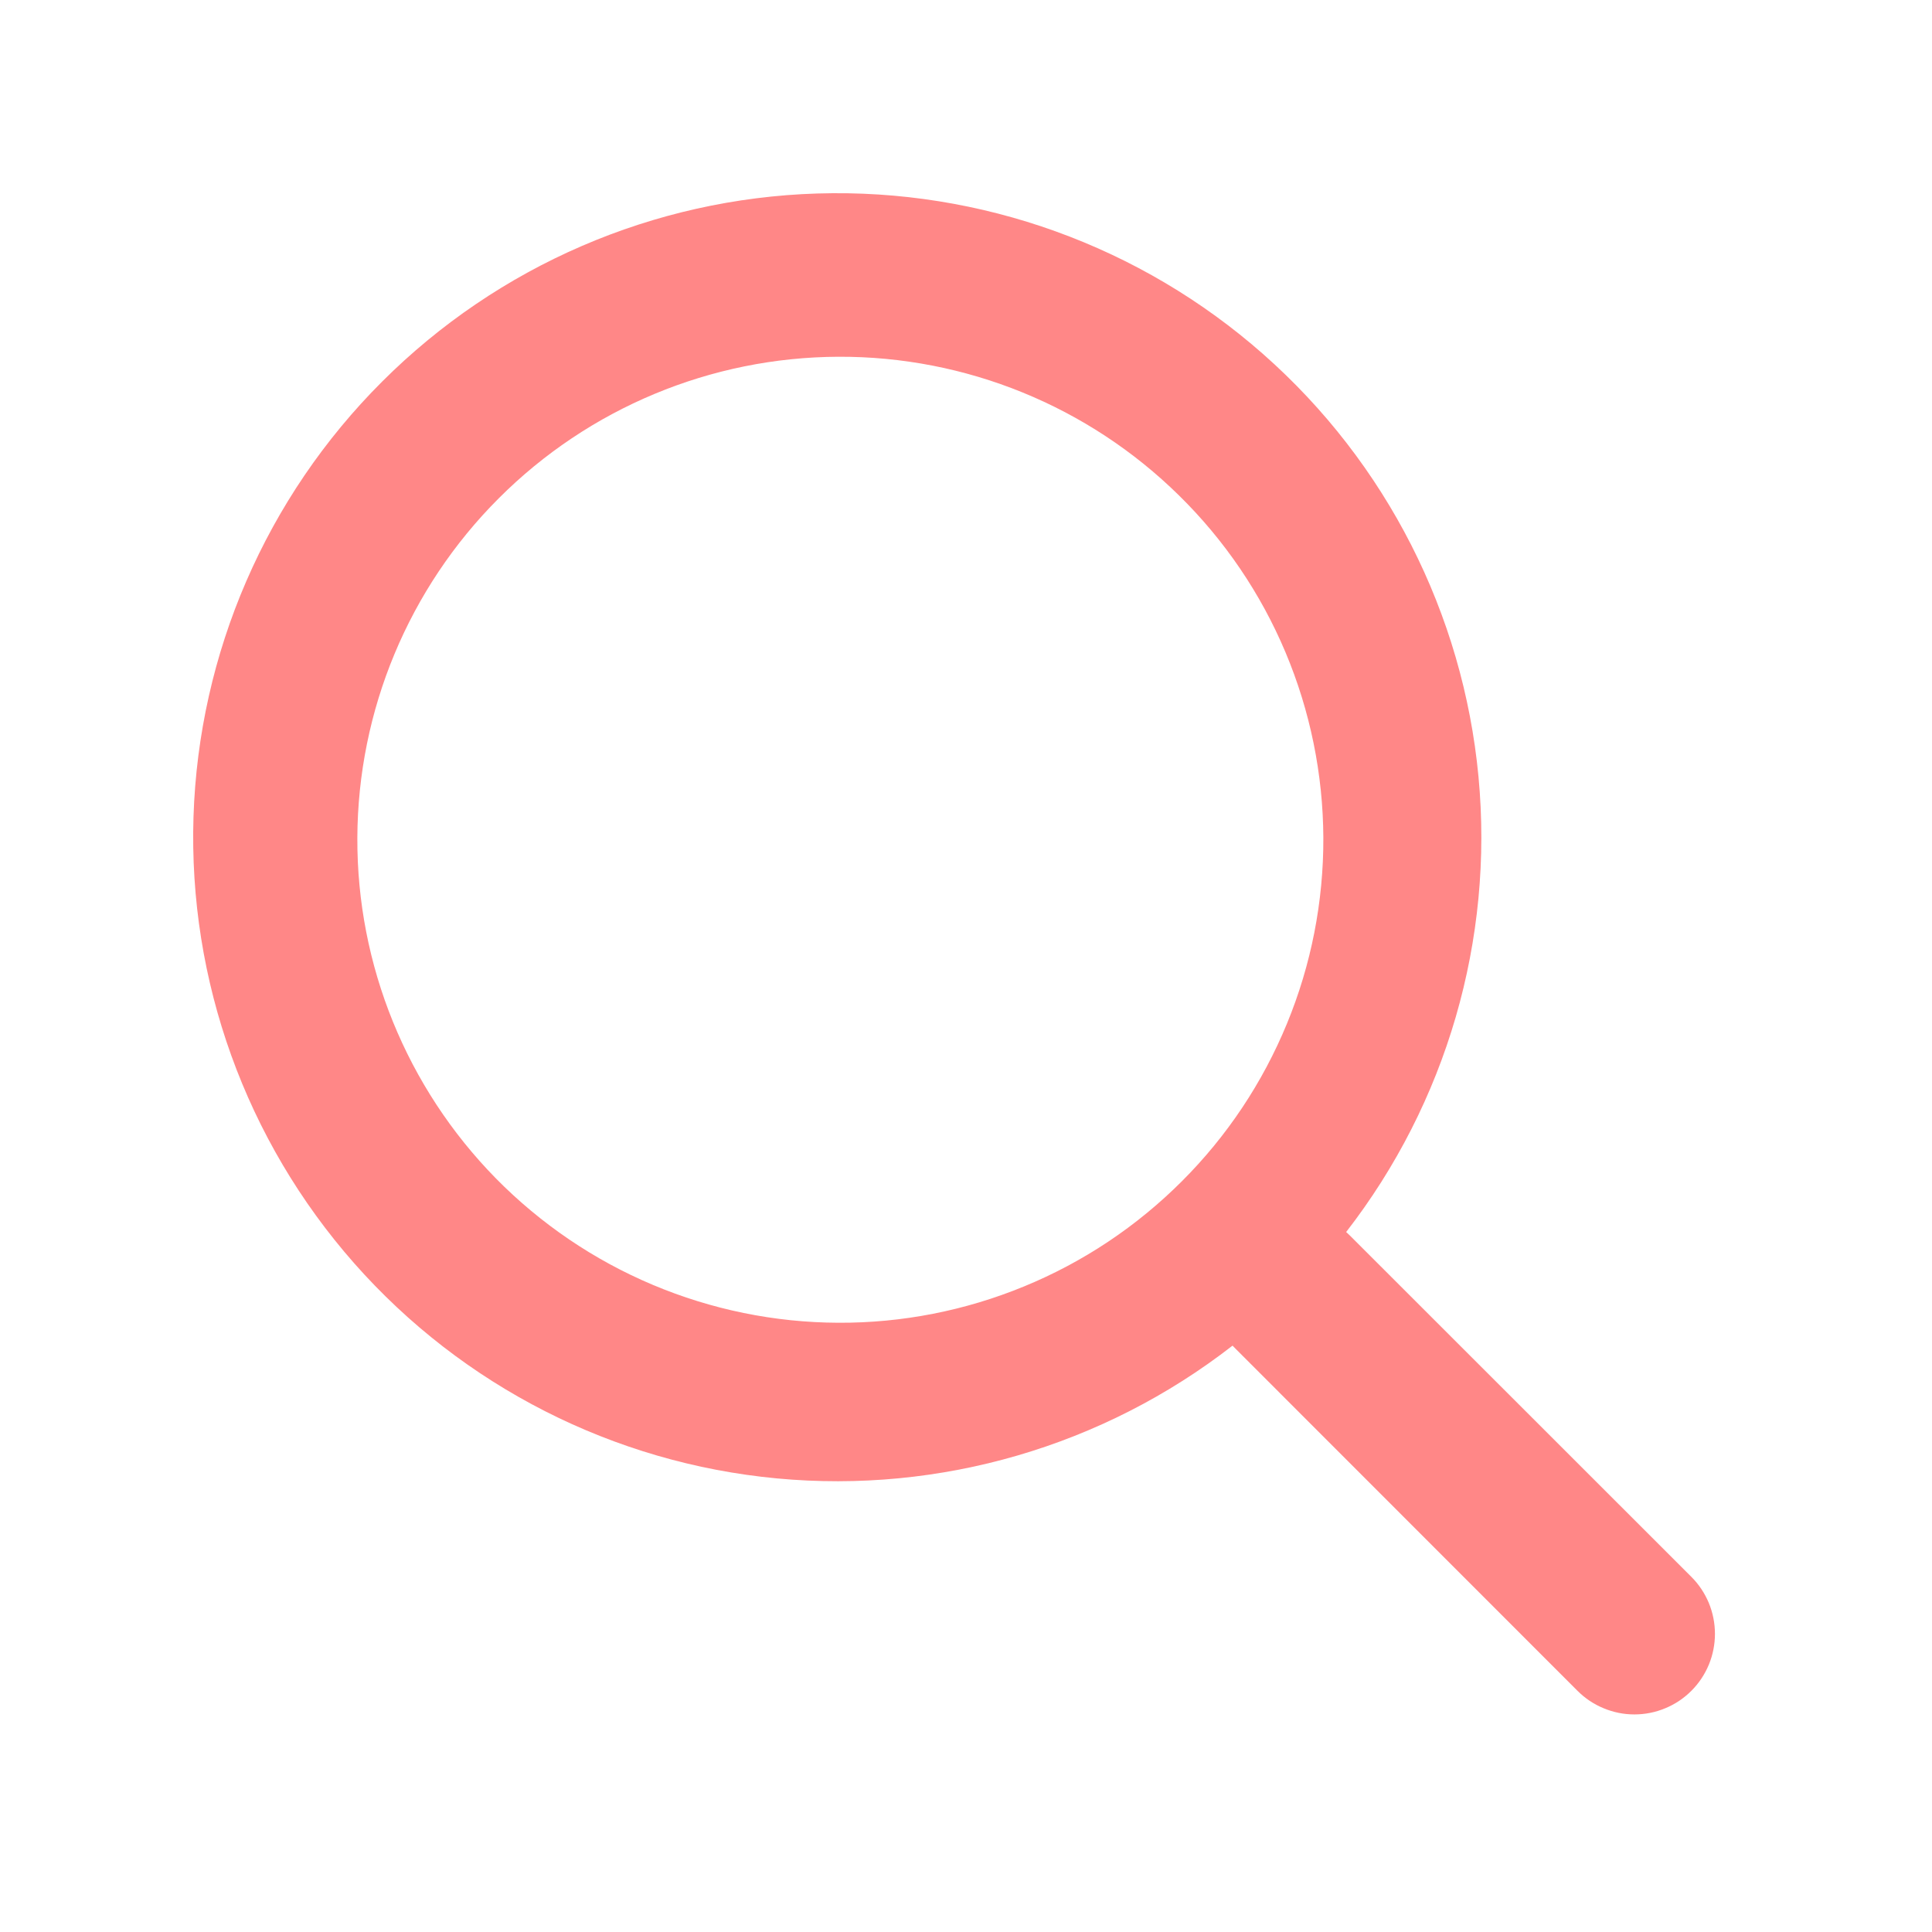
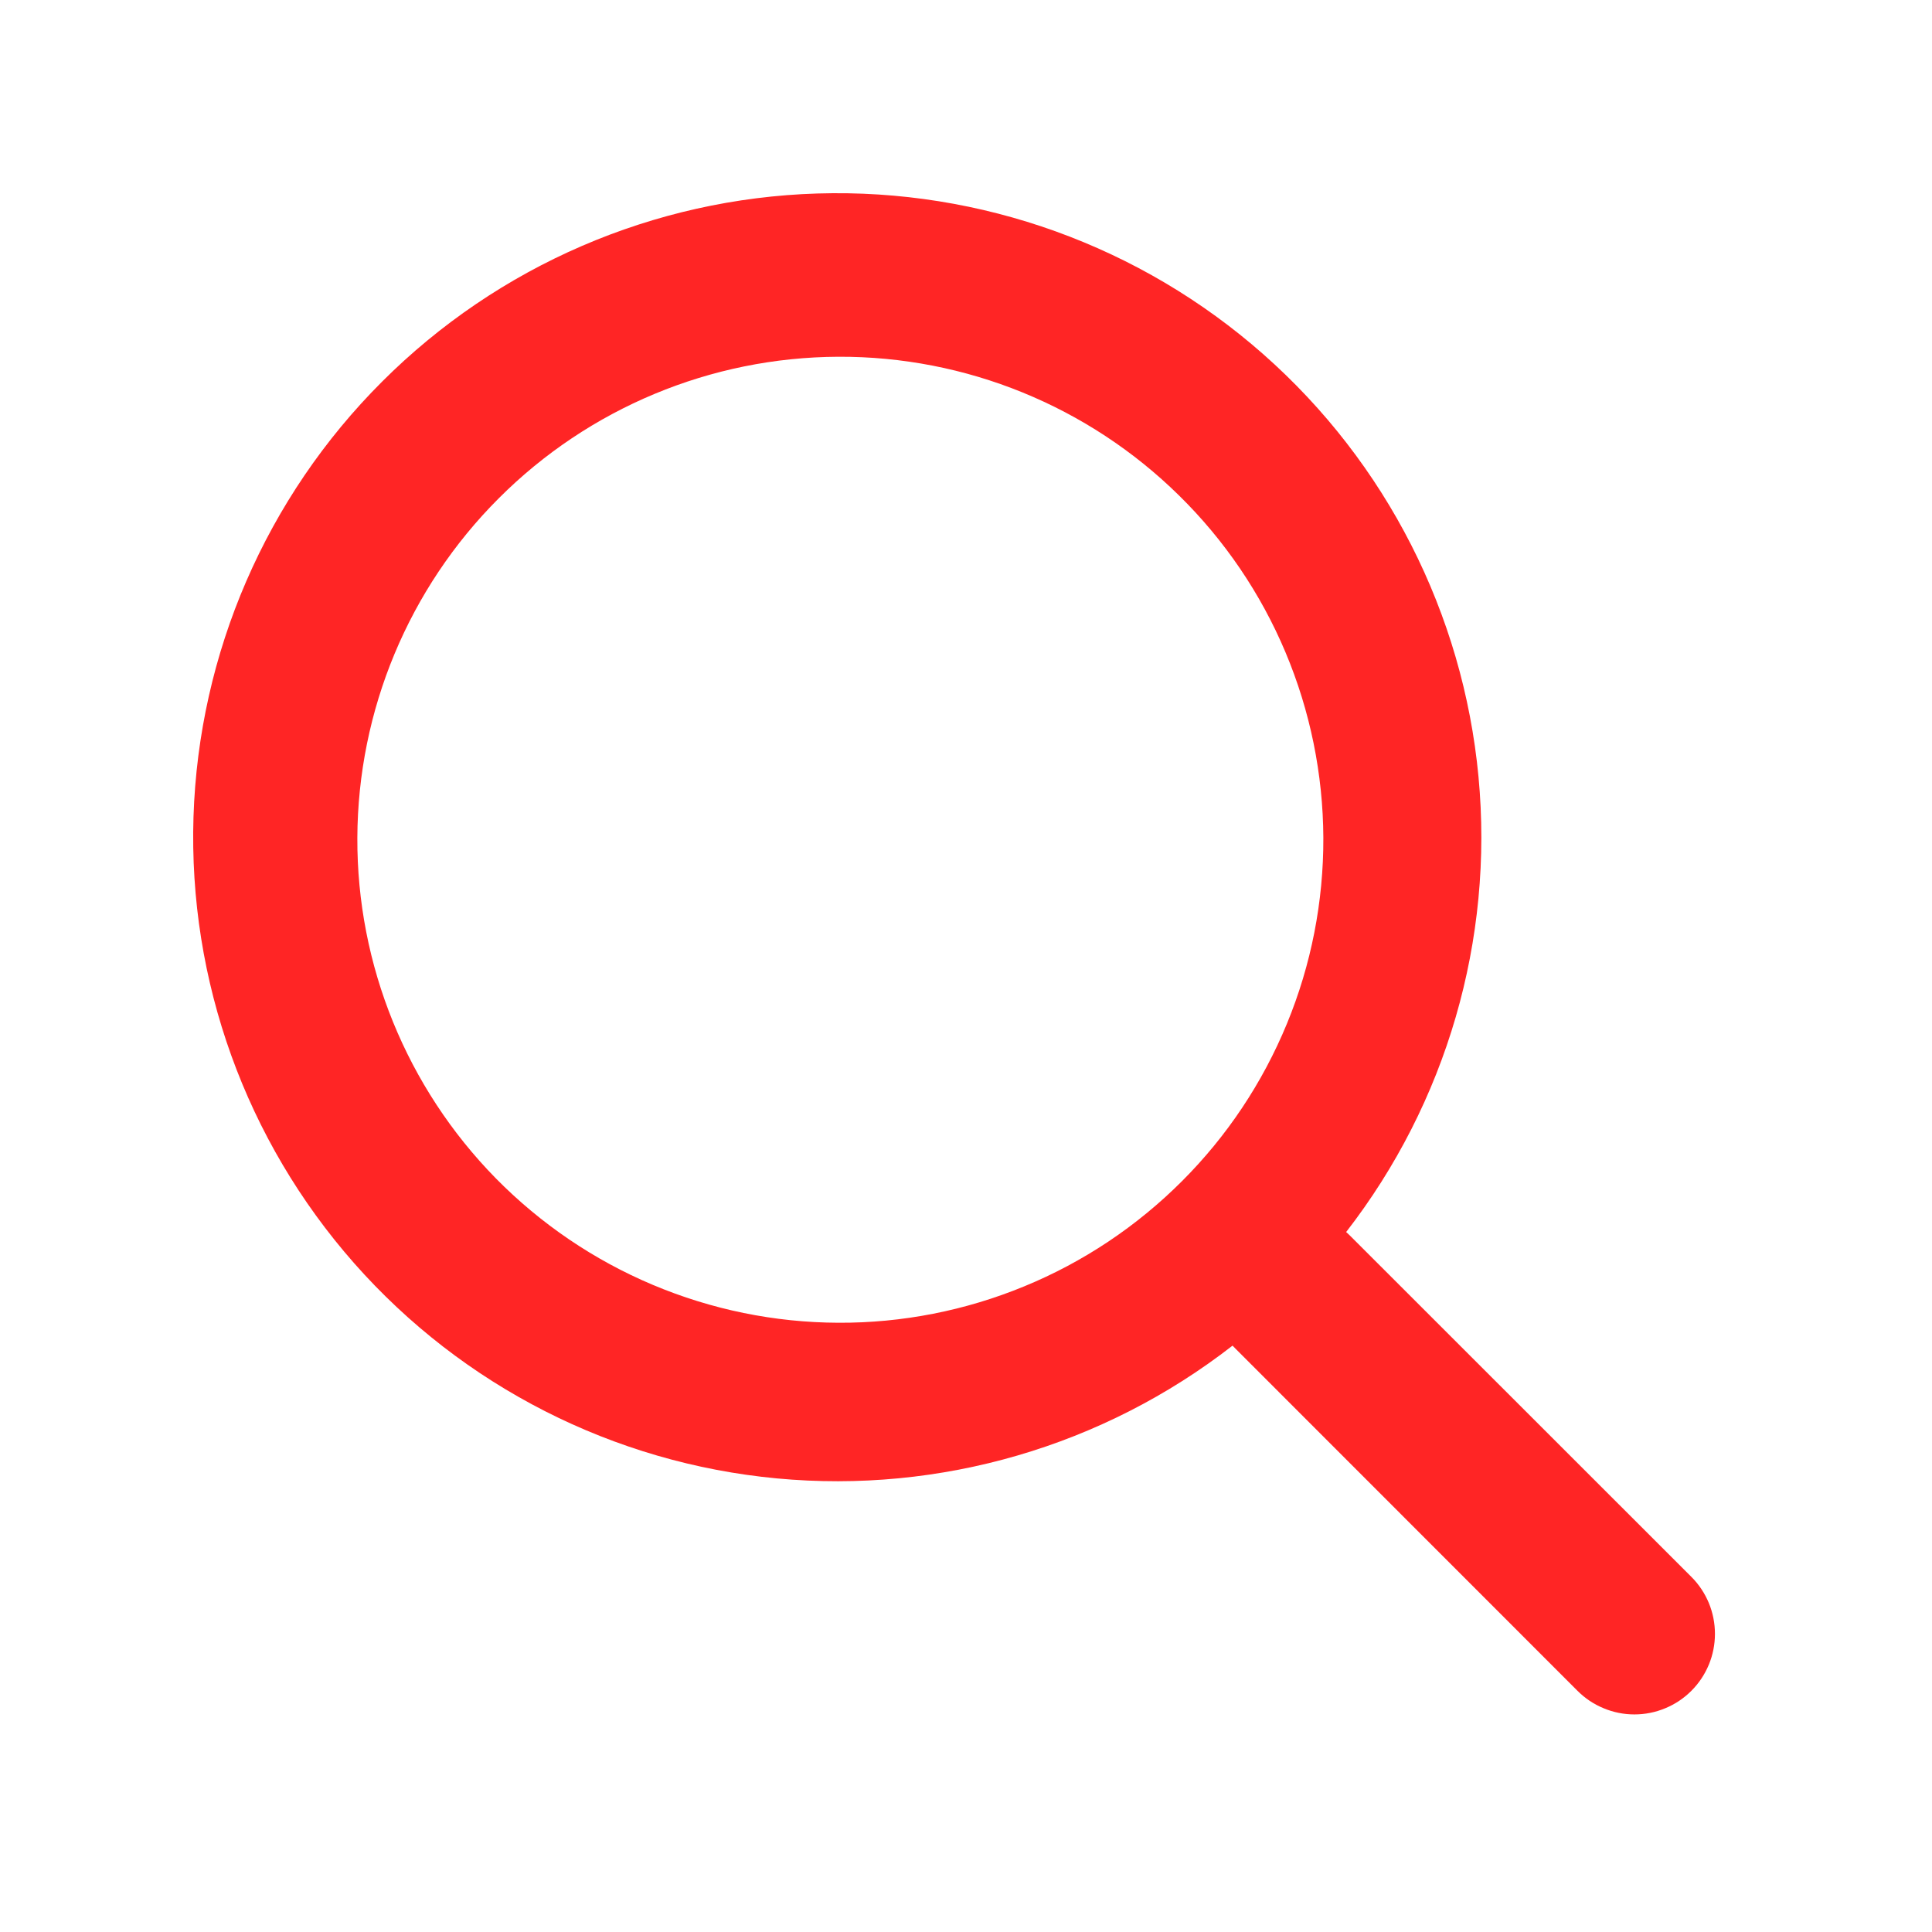
<svg xmlns="http://www.w3.org/2000/svg" width="26" height="26" viewBox="0 0 26 26" fill="#FF2525">
-   <path fill-rule="evenodd" clip-rule="evenodd" d="M18.116 16.58C19.467 14.838 20.104 12.648 19.897 10.453C19.69 8.259 18.655 6.226 17.002 4.768C15.349 3.31 13.203 2.536 10.999 2.604C8.796 2.672 6.702 3.577 5.143 5.135C3.582 6.693 2.674 8.789 2.604 10.993C2.534 13.198 3.308 15.346 4.767 17.001C6.226 18.655 8.261 19.69 10.457 19.896C12.654 20.102 14.846 19.463 16.587 18.109L16.634 18.157L21.229 22.754C21.33 22.855 21.449 22.935 21.581 22.989C21.712 23.044 21.853 23.072 21.995 23.072C22.138 23.072 22.279 23.044 22.41 22.989C22.542 22.935 22.661 22.855 22.762 22.754C22.863 22.653 22.942 22.534 22.997 22.402C23.051 22.271 23.079 22.13 23.079 21.988C23.079 21.845 23.051 21.704 22.997 21.573C22.942 21.441 22.863 21.322 22.762 21.221L18.165 16.626C18.149 16.61 18.133 16.595 18.116 16.58ZM15.867 6.668C16.479 7.269 16.966 7.986 17.299 8.777C17.632 9.568 17.805 10.417 17.809 11.275C17.812 12.133 17.646 12.983 17.319 13.776C16.992 14.57 16.512 15.291 15.905 15.897C15.298 16.504 14.578 16.985 13.784 17.311C12.991 17.638 12.14 17.805 11.283 17.801C10.424 17.798 9.576 17.624 8.785 17.291C7.994 16.958 7.277 16.471 6.675 15.86C5.473 14.637 4.802 12.989 4.809 11.275C4.816 9.56 5.5 7.917 6.713 6.705C7.925 5.492 9.568 4.808 11.283 4.801C12.997 4.794 14.645 5.465 15.867 6.668Z" fill="#FF2525" fill-opacity="0.55" />
+   <path fill-rule="evenodd" clip-rule="evenodd" d="M18.116 16.58C19.467 14.838 20.104 12.648 19.897 10.453C19.69 8.259 18.655 6.226 17.002 4.768C15.349 3.31 13.203 2.536 10.999 2.604C8.796 2.672 6.702 3.577 5.143 5.135C3.582 6.693 2.674 8.789 2.604 10.993C2.534 13.198 3.308 15.346 4.767 17.001C6.226 18.655 8.261 19.69 10.457 19.896C12.654 20.102 14.846 19.463 16.587 18.109L16.634 18.157L21.229 22.754C21.33 22.855 21.449 22.935 21.581 22.989C21.712 23.044 21.853 23.072 21.995 23.072C22.138 23.072 22.279 23.044 22.41 22.989C22.542 22.935 22.661 22.855 22.762 22.754C22.863 22.653 22.942 22.534 22.997 22.402C23.051 22.271 23.079 22.13 23.079 21.988C23.079 21.845 23.051 21.704 22.997 21.573C22.942 21.441 22.863 21.322 22.762 21.221L18.165 16.626C18.149 16.61 18.133 16.595 18.116 16.58ZM15.867 6.668C16.479 7.269 16.966 7.986 17.299 8.777C17.632 9.568 17.805 10.417 17.809 11.275C17.812 12.133 17.646 12.983 17.319 13.776C16.992 14.57 16.512 15.291 15.905 15.897C15.298 16.504 14.578 16.985 13.784 17.311C12.991 17.638 12.14 17.805 11.283 17.801C10.424 17.798 9.576 17.624 8.785 17.291C7.994 16.958 7.277 16.471 6.675 15.86C5.473 14.637 4.802 12.989 4.809 11.275C4.816 9.56 5.5 7.917 6.713 6.705C7.925 5.492 9.568 4.808 11.283 4.801C12.997 4.794 14.645 5.465 15.867 6.668Z" fill="#FF2525" />
</svg>
